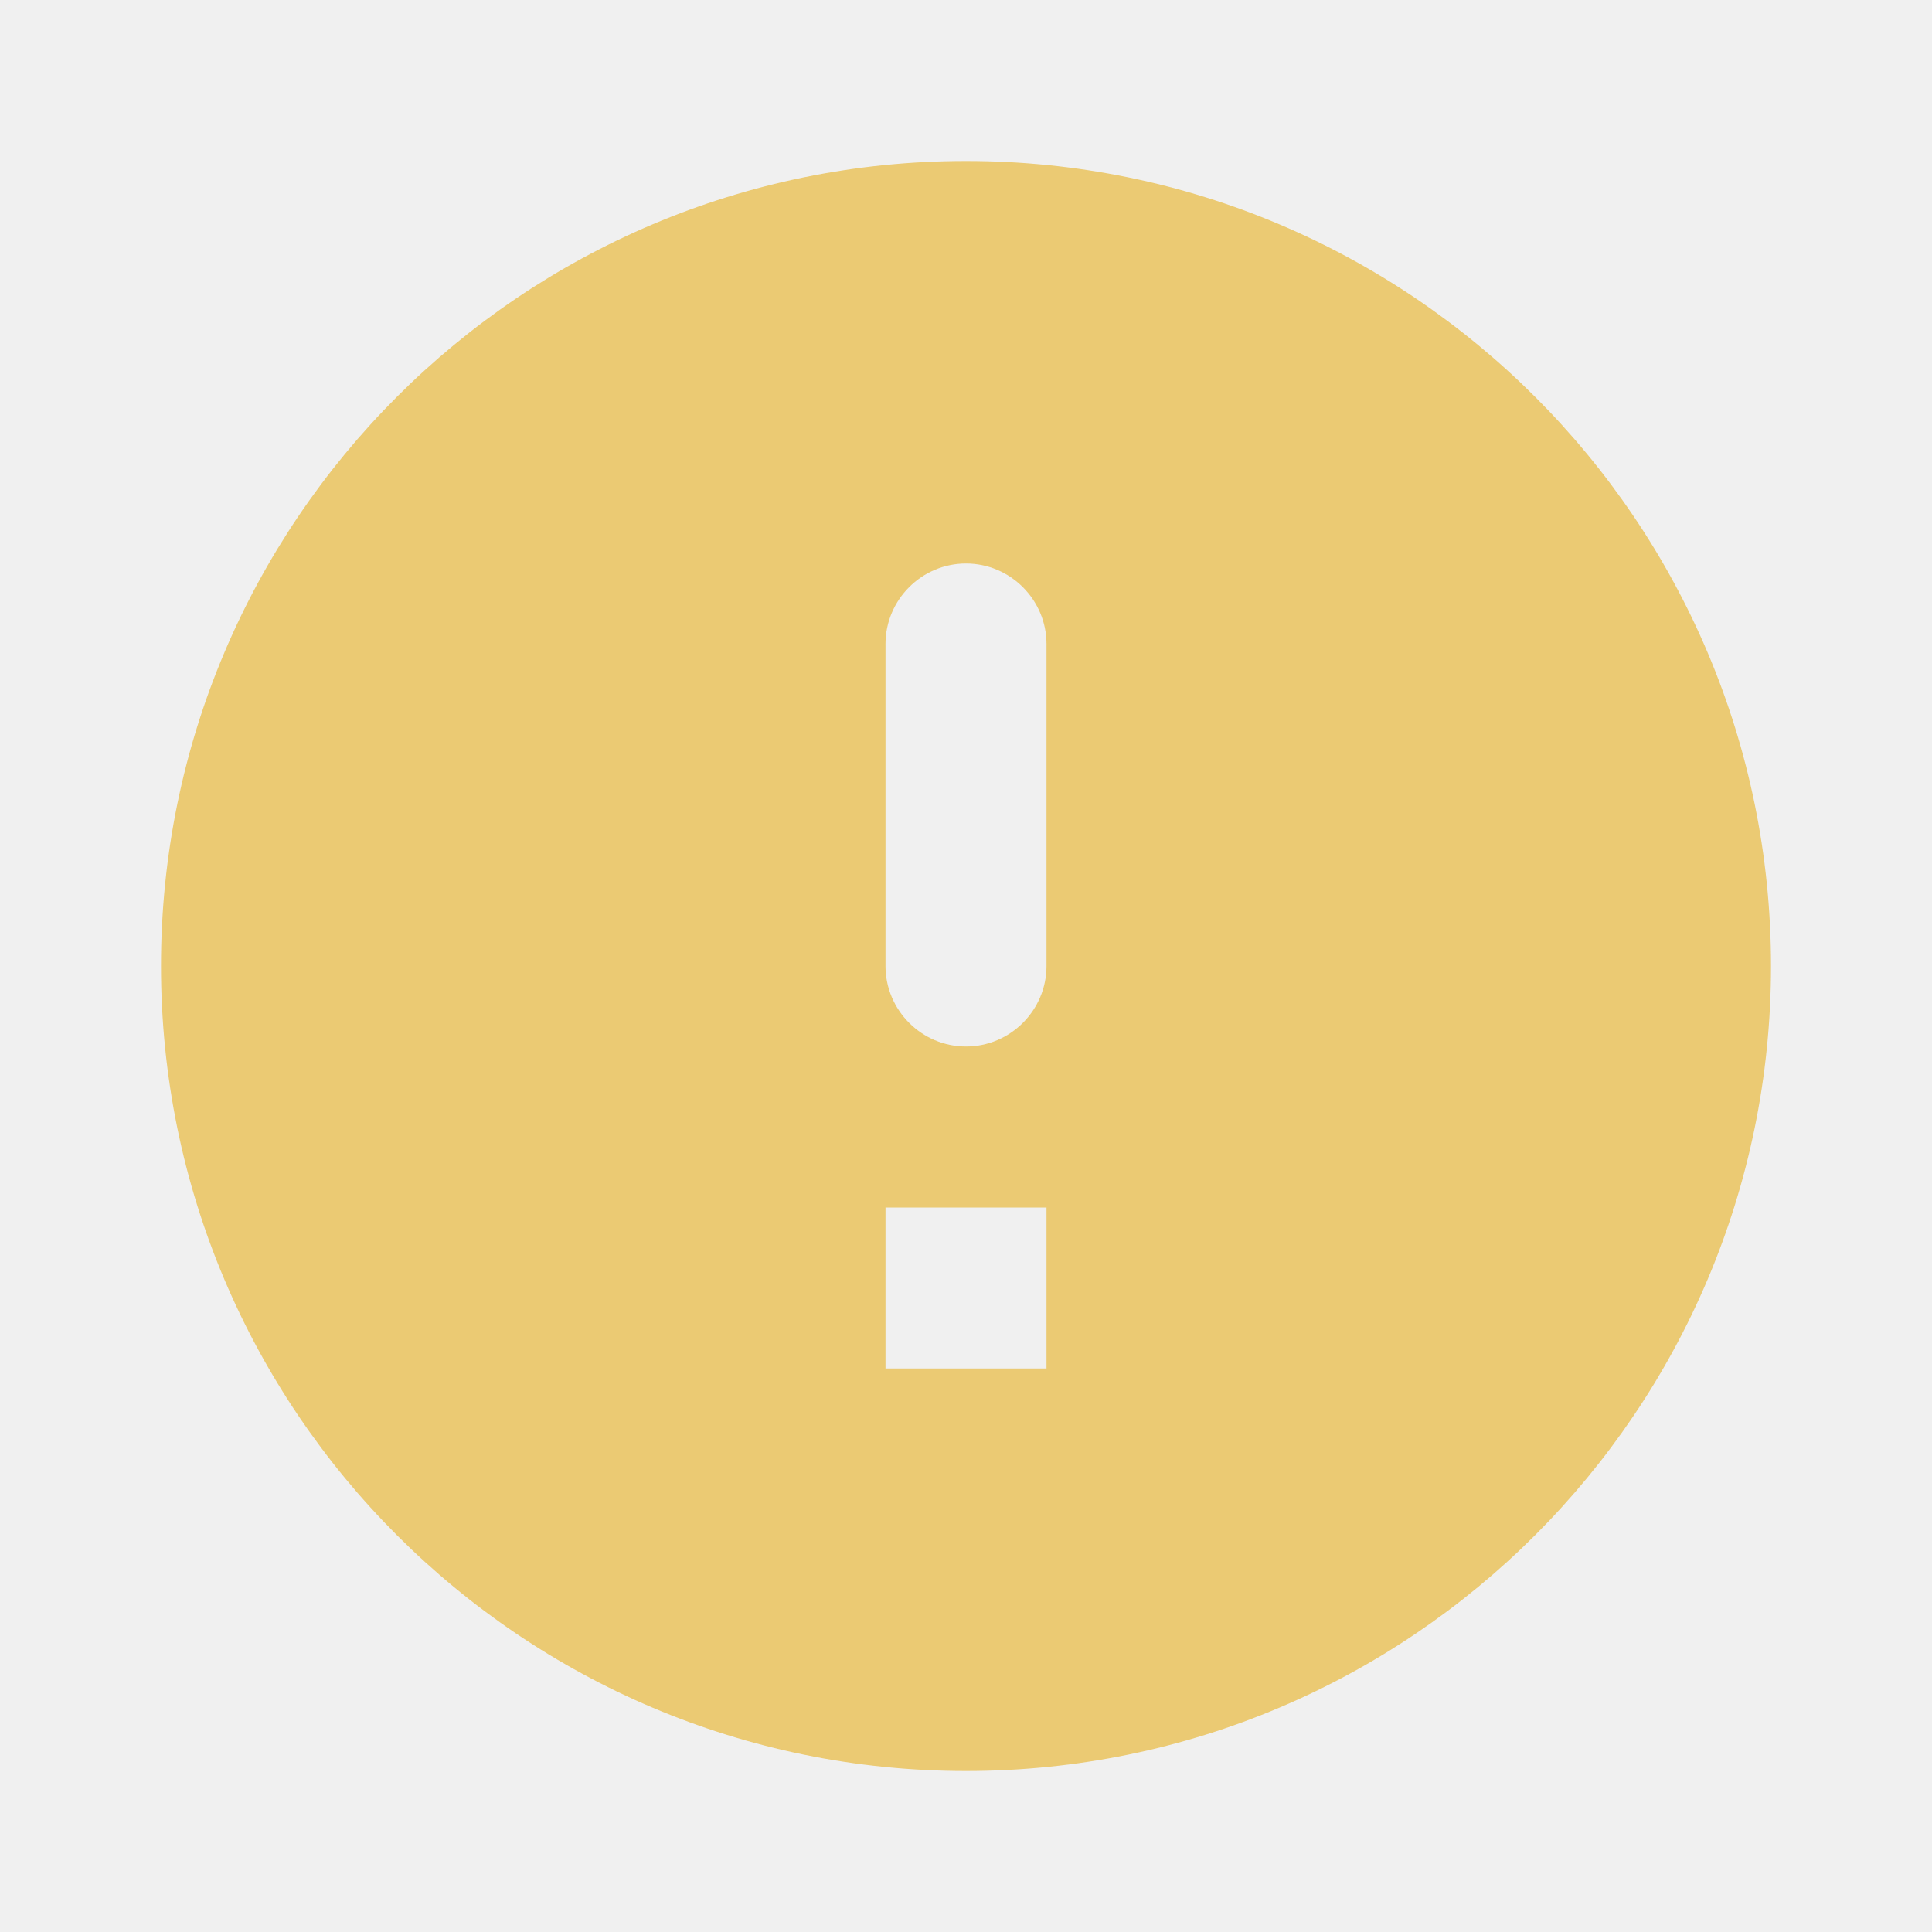
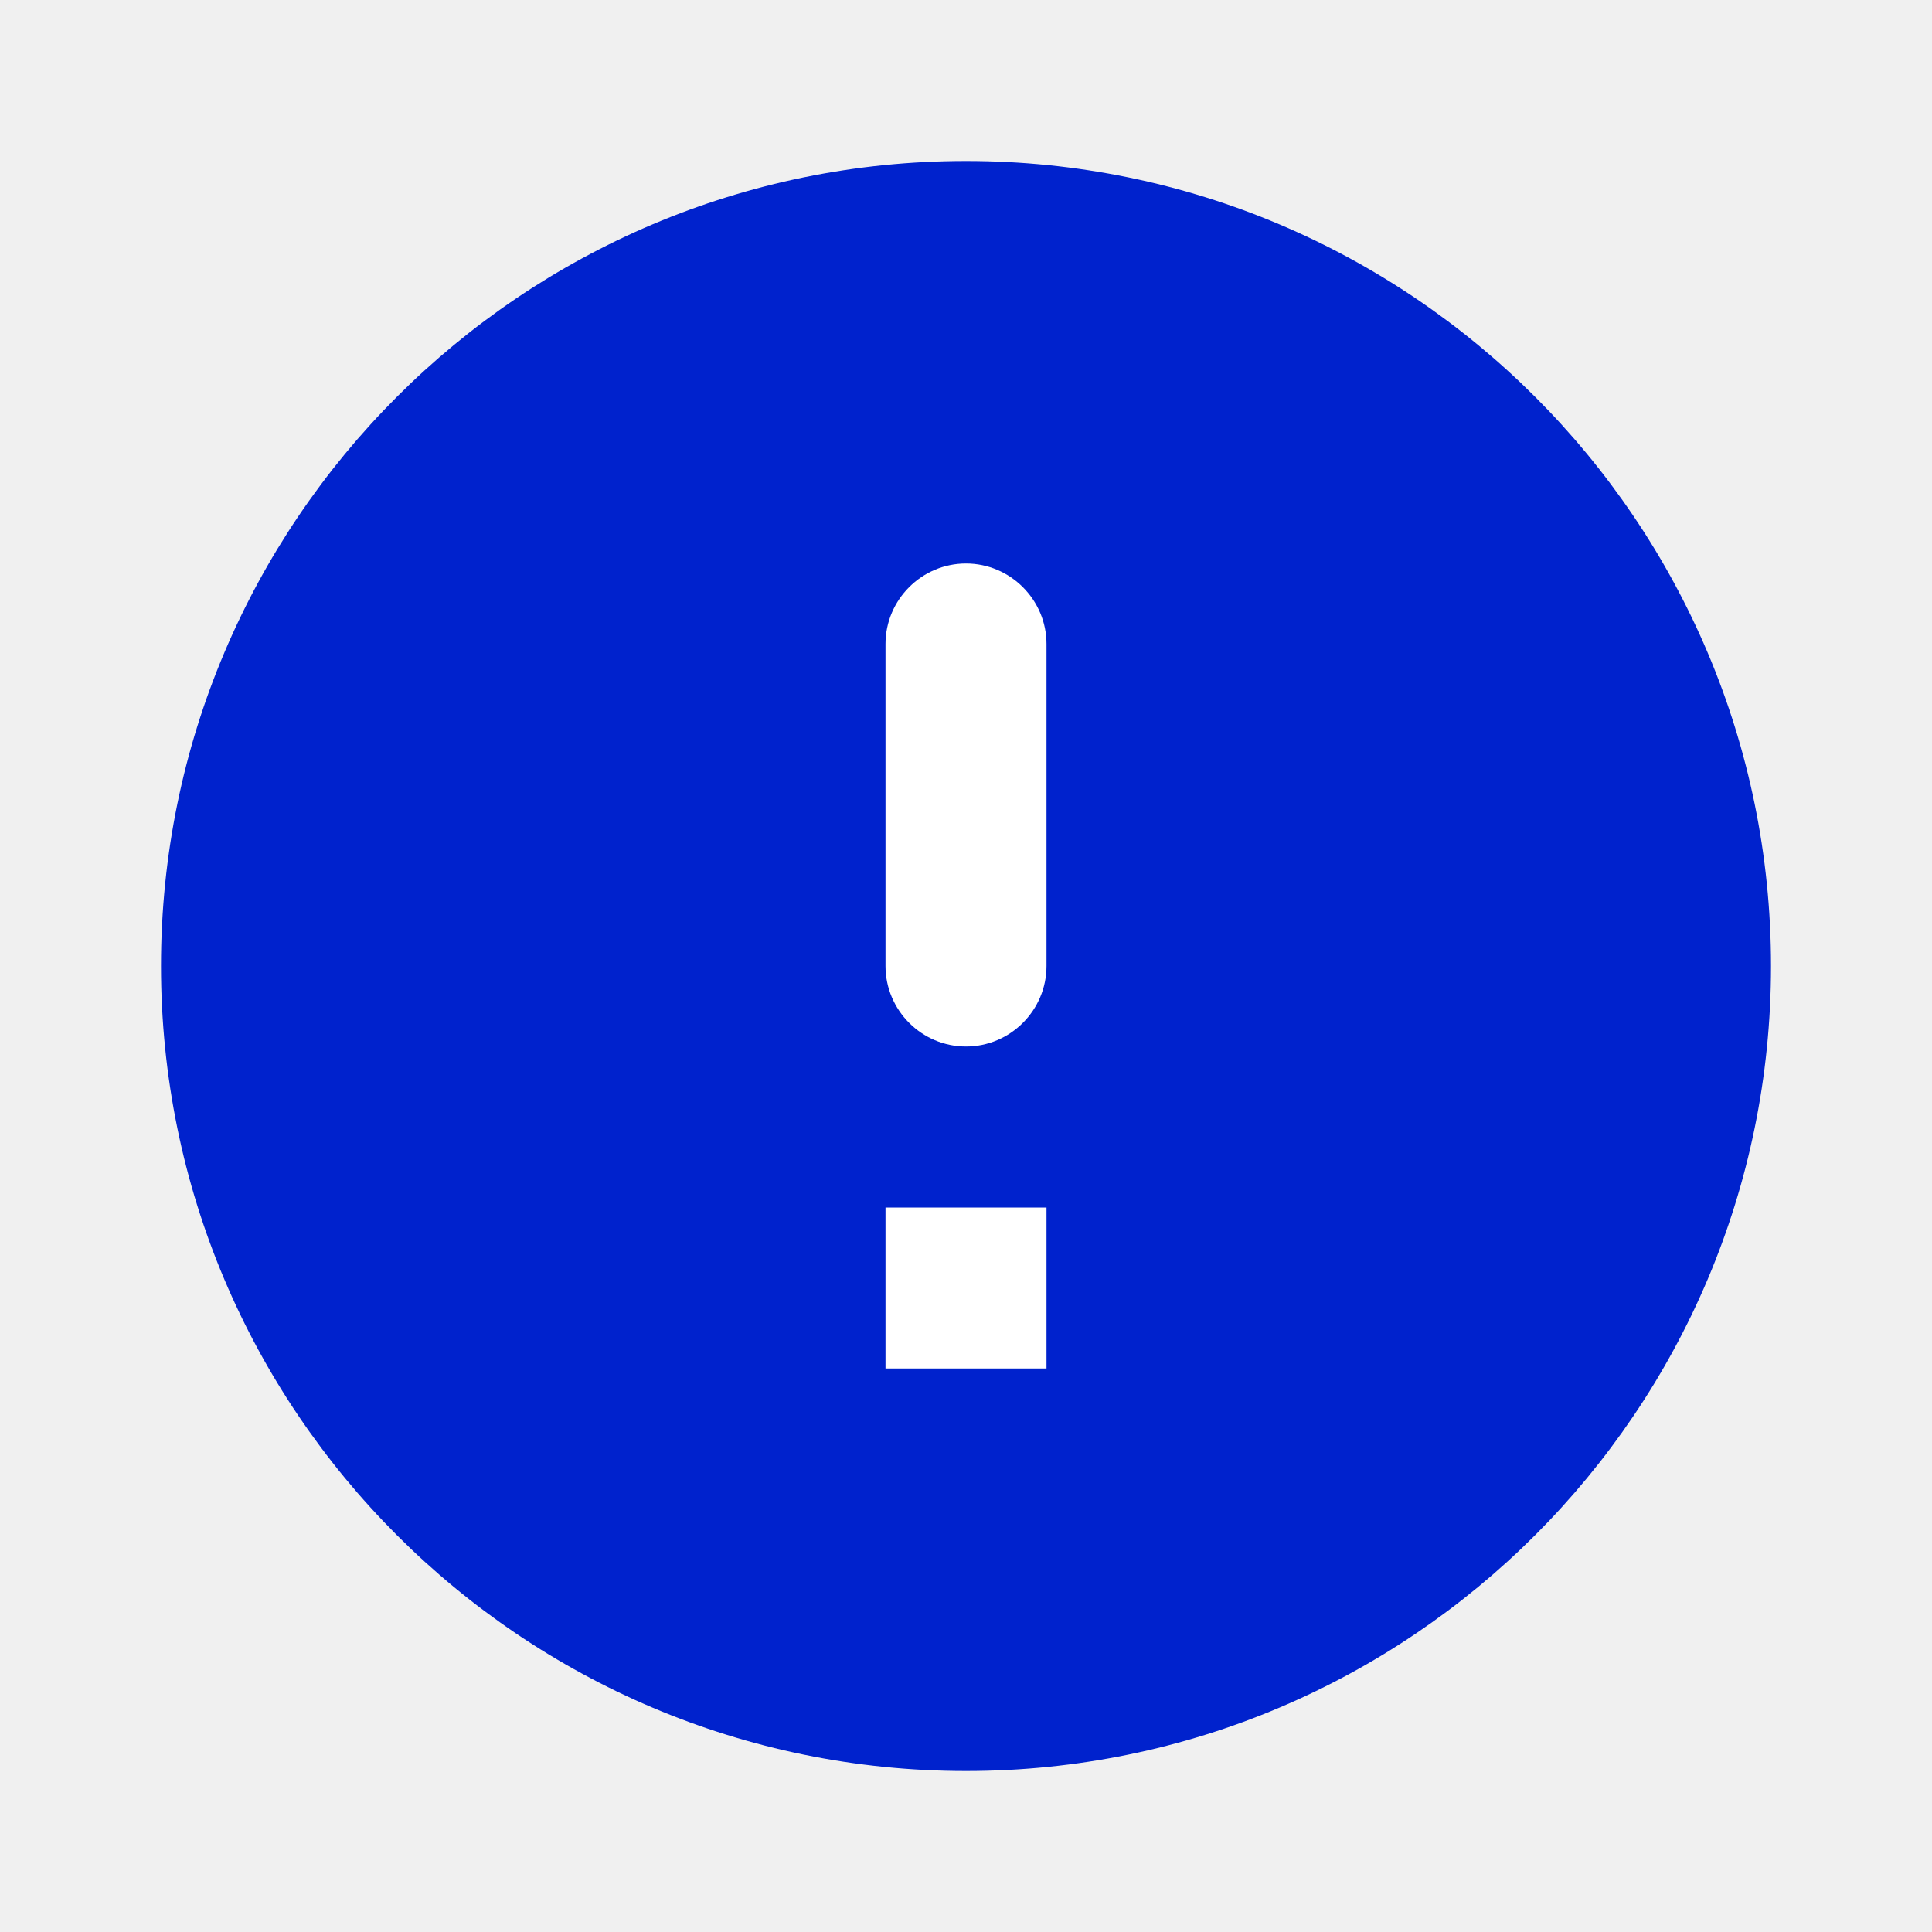
- <svg xmlns="http://www.w3.org/2000/svg" width="24" height="24" viewBox="0 0 24 24">
-   <path fill="#ebca73" fill-rule="evenodd" clip-rule="evenodd" d="M12 2C6.48 2 2 6.48 2 12s4.48 10 10 10 10-4.48 10-10S17.52 2 12 2zm0 11c-.55 0-1-.45-1-1V8c0-.55.45-1 1-1s1 .45 1 1v4c0 .55-.45 1-1 1zm-1 2v2h2v-2h-2z" />
+ <svg xmlns="http://www.w3.org/2000/svg" width="24" height="24" viewBox="0 0 24 24" fill="none">
+   <rect x="9" y="6" width="6" height="13" fill="white" />
+   <path fill-rule="evenodd" clip-rule="evenodd" d="M12 2C6.48 2 2 6.48 2 12C2 17.52 6.48 22 12 22C17.52 22 22 17.52 22 12C22 6.48 17.52 2 12 2ZM12 13C11.45 13 11 12.55 11 12V8C11 7.45 11.45 7 12 7C12.55 7 13 7.45 13 8V12C13 12.55 12.55 13 12 13ZM11 15V17H13V15H11Z" fill="#0022CD" />
</svg>
